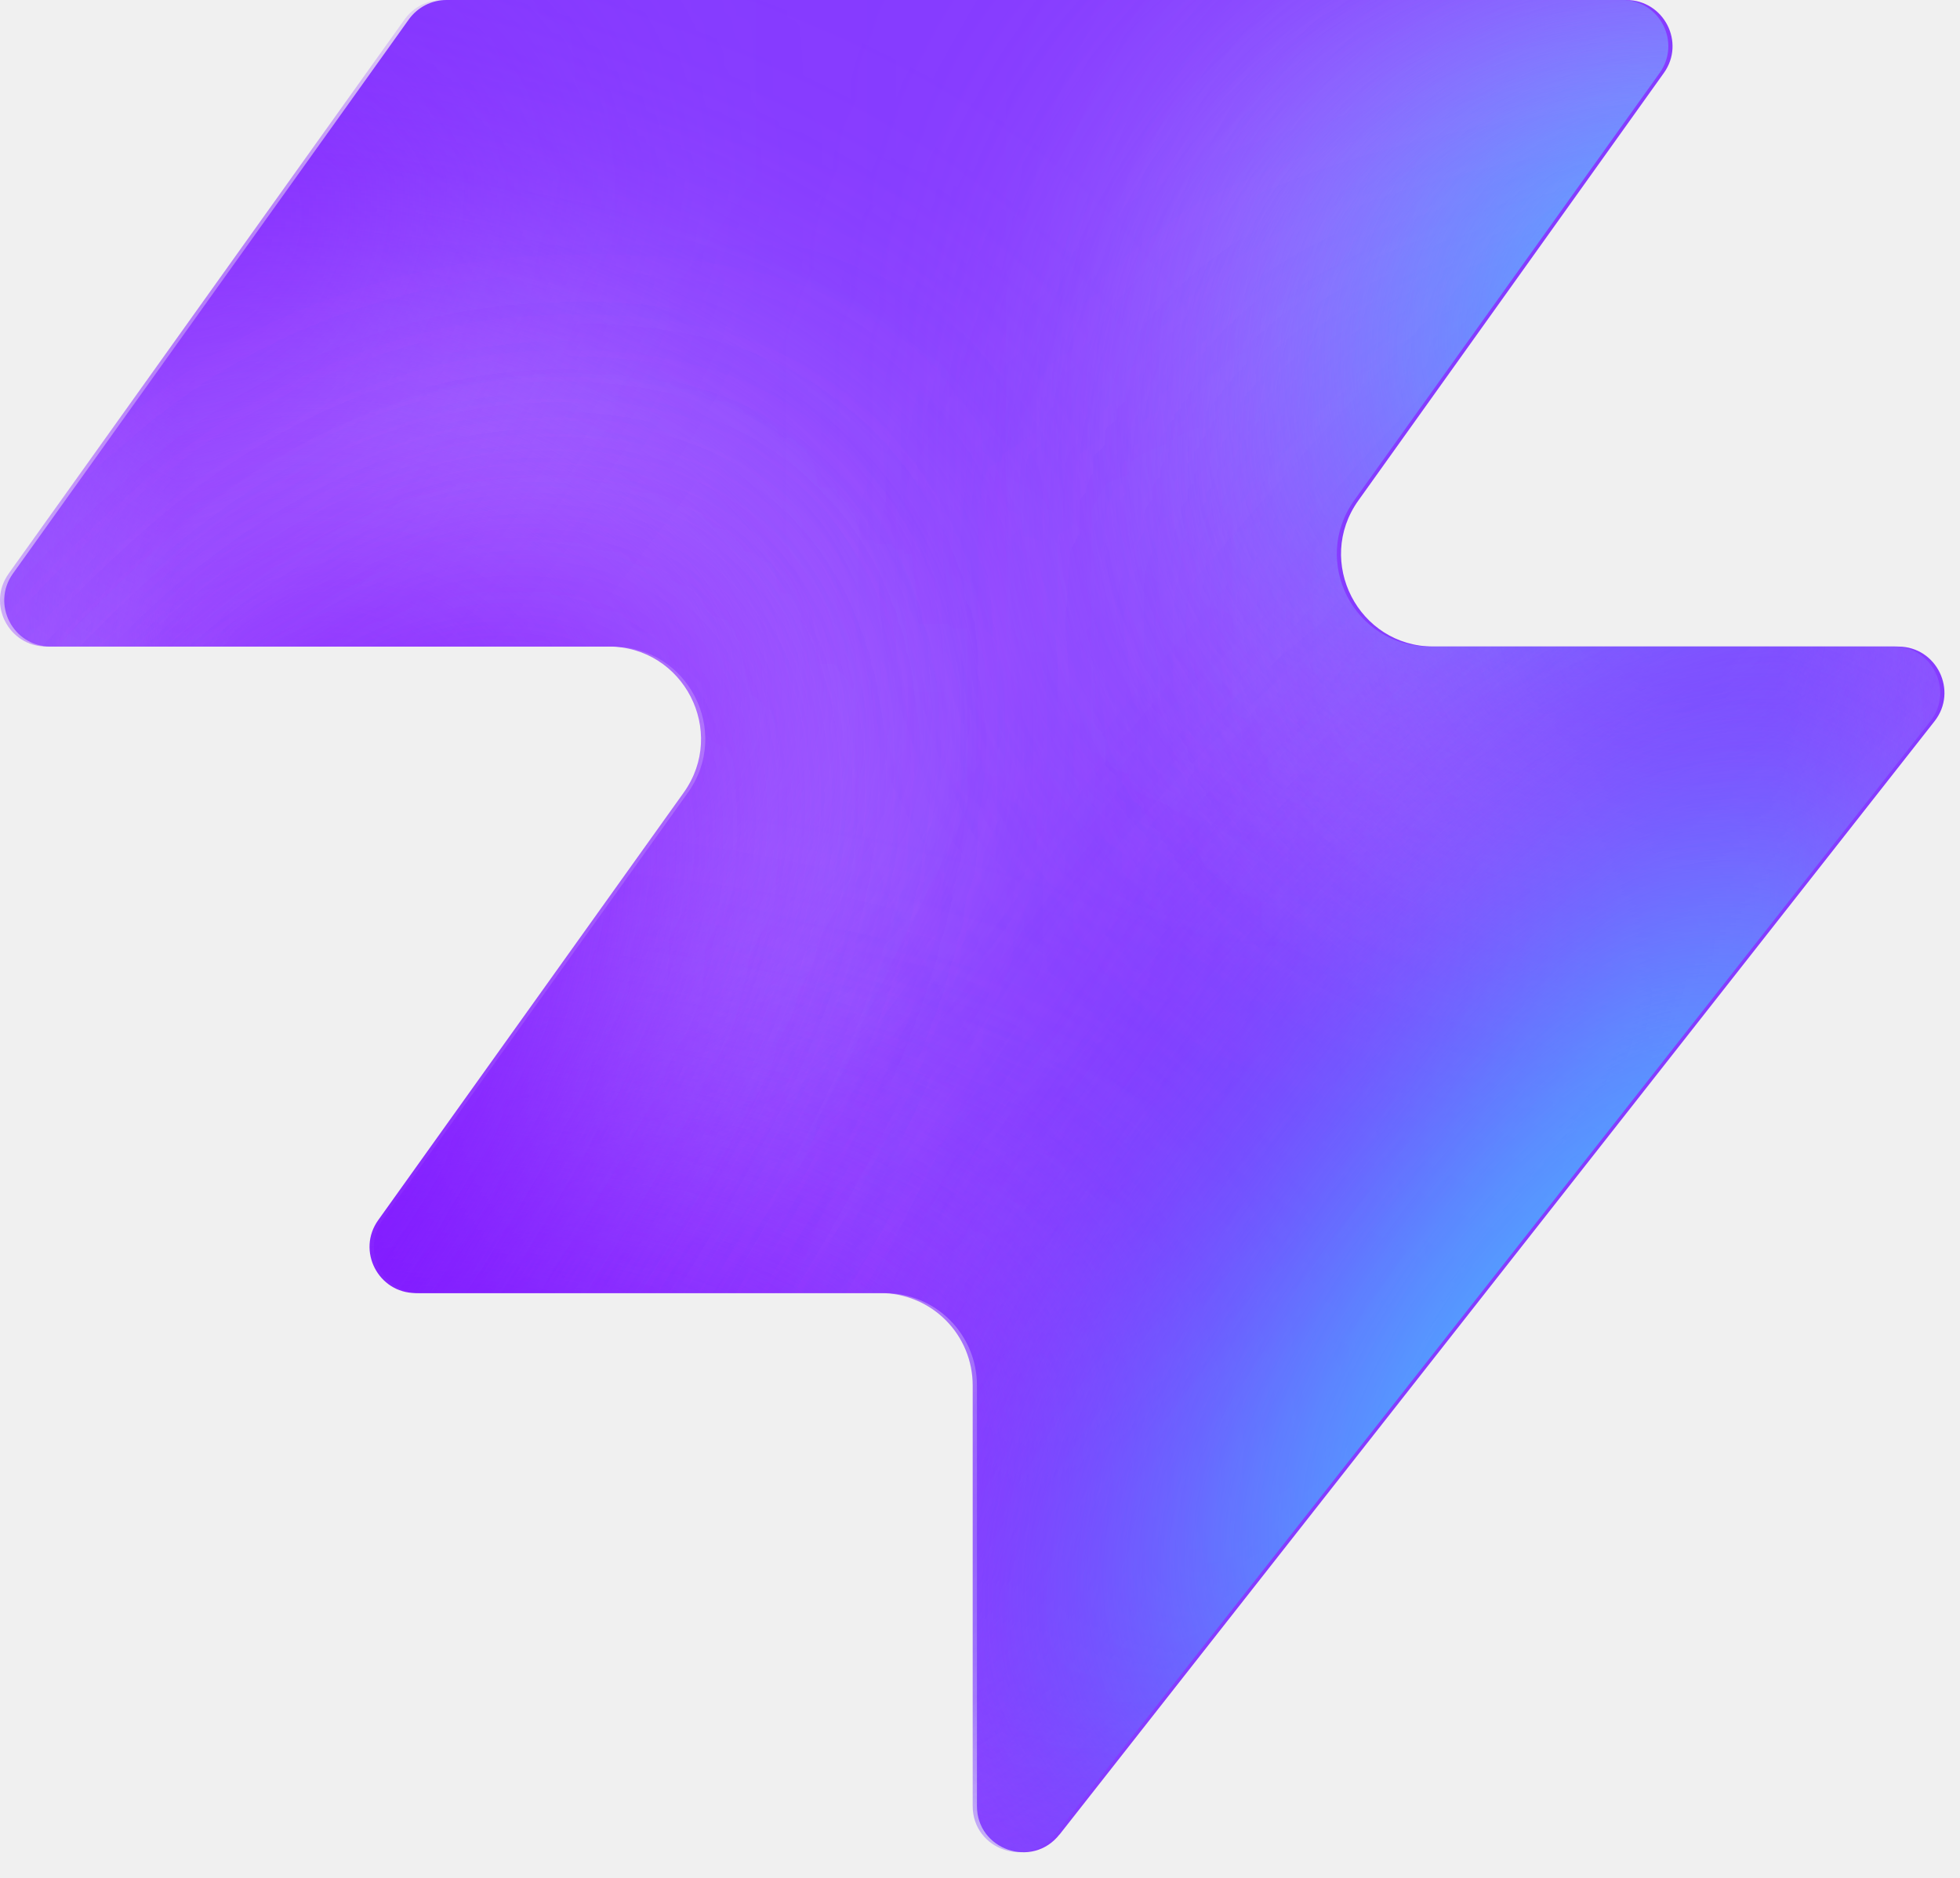
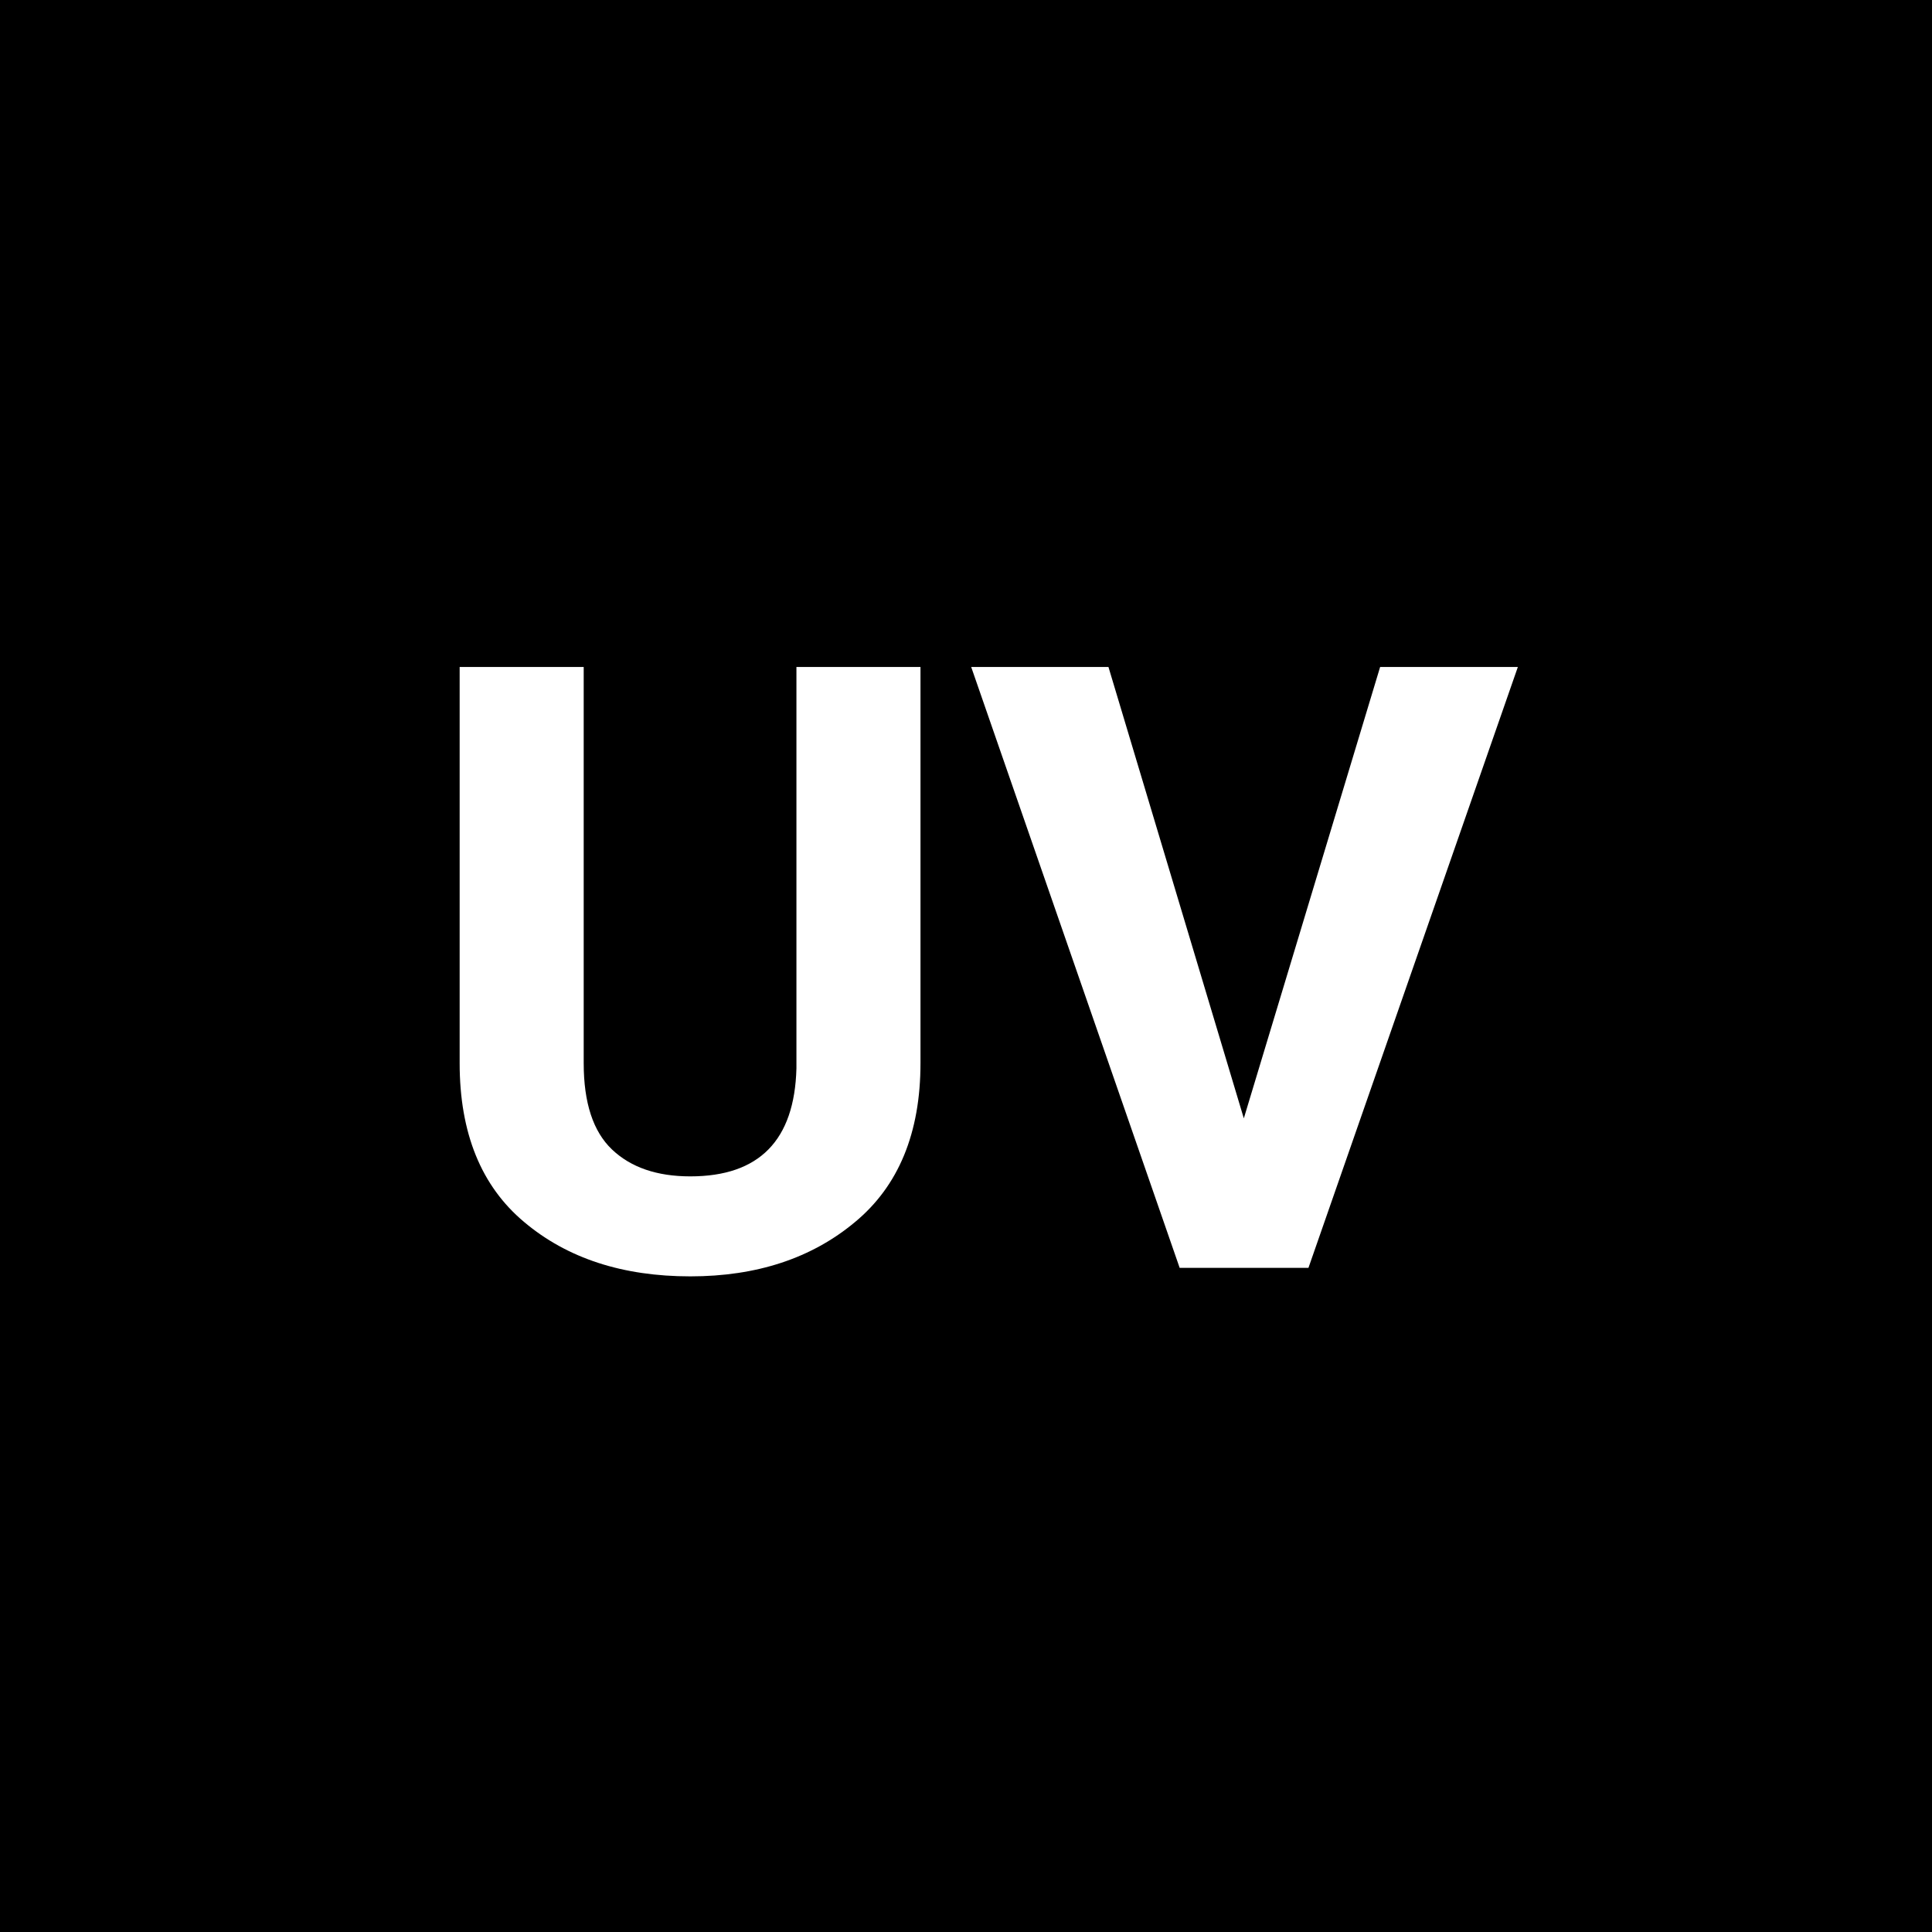
- <svg xmlns="http://www.w3.org/2000/svg" width="48" height="46" fill="none" viewBox="0 0 48 46">
-   <path fill="#863bff" d="M25.946 44.938c-.664.845-2.021.375-2.021-.698V33.937a2.26 2.26 0 0 0-2.262-2.262H10.287c-.92 0-1.456-1.04-.92-1.788l7.48-10.471c1.07-1.497 0-3.578-1.842-3.578H1.237c-.92 0-1.456-1.04-.92-1.788L10.013.474c.214-.297.556-.474.92-.474h28.894c.92 0 1.456 1.04.92 1.788l-7.48 10.471c-1.07 1.498 0 3.579 1.842 3.579h11.377c.943 0 1.473 1.088.89 1.83L25.947 44.94z" style="fill:#863bff;fill:color(display-p3 .525 .23 1);fill-opacity:1" />
-   <mask id="a" width="48" height="46" x="0" y="0" maskUnits="userSpaceOnUse" style="mask-type:alpha">
-     <path fill="#000" d="M25.842 44.938c-.664.844-2.021.375-2.021-.698V33.937a2.26 2.26 0 0 0-2.262-2.262H10.183c-.92 0-1.456-1.04-.92-1.788l7.48-10.471c1.07-1.498 0-3.579-1.842-3.579H1.133c-.92 0-1.456-1.04-.92-1.787L9.91.473c.214-.297.556-.474.92-.474h28.894c.92 0 1.456 1.04.92 1.788l-7.48 10.471c-1.07 1.498 0 3.578 1.842 3.578h11.377c.943 0 1.473 1.088.89 1.832L25.843 44.94z" style="fill:#000;fill-opacity:1" />
-   </mask>
-   <g mask="url(#a)">
-     <g filter="url(#b)">
-       <ellipse cx="5.508" cy="14.704" fill="#ede6ff" rx="5.508" ry="14.704" style="fill:#ede6ff;fill:color(display-p3 .927 .903 1);fill-opacity:1" transform="matrix(.00324 1 1 -.00324 -4.47 31.516)" />
-     </g>
-     <g filter="url(#c)">
-       <ellipse cx="10.399" cy="29.851" fill="#ede6ff" rx="10.399" ry="29.851" style="fill:#ede6ff;fill:color(display-p3 .927 .903 1);fill-opacity:1" transform="matrix(.00324 1 1 -.00324 -39.328 7.883)" />
-     </g>
-     <g filter="url(#d)">
-       <ellipse cx="5.508" cy="30.487" fill="#7e14ff" rx="5.508" ry="30.487" style="fill:#7e14ff;fill:color(display-p3 .492 .077 1);fill-opacity:1" transform="rotate(89.814 -25.913 -14.639)scale(1 -1)" />
-     </g>
-     <g filter="url(#e)">
-       <ellipse cx="5.508" cy="30.599" fill="#7e14ff" rx="5.508" ry="30.599" style="fill:#7e14ff;fill:color(display-p3 .492 .077 1);fill-opacity:1" transform="rotate(89.814 -32.644 -3.334)scale(1 -1)" />
-     </g>
-     <g filter="url(#f)">
-       <ellipse cx="5.508" cy="30.599" fill="#7e14ff" rx="5.508" ry="30.599" style="fill:#7e14ff;fill:color(display-p3 .492 .077 1);fill-opacity:1" transform="matrix(.00324 1 1 -.00324 -34.34 30.47)" />
-     </g>
-     <g filter="url(#g)">
-       <ellipse cx="14.072" cy="22.078" fill="#ede6ff" rx="14.072" ry="22.078" style="fill:#ede6ff;fill:color(display-p3 .927 .903 1);fill-opacity:1" transform="rotate(93.35 24.506 48.493)scale(-1 1)" />
-     </g>
-     <g filter="url(#h)">
-       <ellipse cx="3.47" cy="21.501" fill="#7e14ff" rx="3.47" ry="21.501" style="fill:#7e14ff;fill:color(display-p3 .492 .077 1);fill-opacity:1" transform="rotate(89.009 28.708 47.59)scale(-1 1)" />
-     </g>
-     <g filter="url(#i)">
-       <ellipse cx="3.47" cy="21.501" fill="#7e14ff" rx="3.47" ry="21.501" style="fill:#7e14ff;fill:color(display-p3 .492 .077 1);fill-opacity:1" transform="rotate(89.009 28.708 47.59)scale(-1 1)" />
-     </g>
-     <g filter="url(#j)">
-       <ellipse cx=".387" cy="8.972" fill="#7e14ff" rx="4.407" ry="29.108" style="fill:#7e14ff;fill:color(display-p3 .492 .077 1);fill-opacity:1" transform="rotate(39.51 .387 8.972)" />
-     </g>
-     <g filter="url(#k)">
-       <ellipse cx="47.523" cy="-6.092" fill="#7e14ff" rx="4.407" ry="29.108" style="fill:#7e14ff;fill:color(display-p3 .492 .077 1);fill-opacity:1" transform="rotate(37.892 47.523 -6.092)" />
-     </g>
-     <g filter="url(#l)">
-       <ellipse cx="41.412" cy="6.333" fill="#47bfff" rx="5.971" ry="9.665" style="fill:#47bfff;fill:color(display-p3 .28 .748 1);fill-opacity:1" transform="rotate(37.892 41.412 6.333)" />
-     </g>
-     <g filter="url(#m)">
-       <ellipse cx="-1.879" cy="38.332" fill="#7e14ff" rx="4.407" ry="29.108" style="fill:#7e14ff;fill:color(display-p3 .492 .077 1);fill-opacity:1" transform="rotate(37.892 -1.88 38.332)" />
-     </g>
-     <g filter="url(#n)">
-       <ellipse cx="-1.879" cy="38.332" fill="#7e14ff" rx="4.407" ry="29.108" style="fill:#7e14ff;fill:color(display-p3 .492 .077 1);fill-opacity:1" transform="rotate(37.892 -1.88 38.332)" />
-     </g>
-     <g filter="url(#o)">
-       <ellipse cx="35.651" cy="29.907" fill="#7e14ff" rx="4.407" ry="29.108" style="fill:#7e14ff;fill:color(display-p3 .492 .077 1);fill-opacity:1" transform="rotate(37.892 35.651 29.907)" />
-     </g>
-     <g filter="url(#p)">
-       <ellipse cx="38.418" cy="32.4" fill="#47bfff" rx="5.971" ry="15.297" style="fill:#47bfff;fill:color(display-p3 .28 .748 1);fill-opacity:1" transform="rotate(37.892 38.418 32.4)" />
-     </g>
-   </g>
-   <defs>
-     <filter id="b" width="60.045" height="41.654" x="-19.77" y="16.149" color-interpolation-filters="sRGB" filterUnits="userSpaceOnUse">
-       <feFlood flood-opacity="0" result="BackgroundImageFix" />
-       <feBlend in="SourceGraphic" in2="BackgroundImageFix" result="shape" />
-       <feGaussianBlur result="effect1_foregroundBlur_2002_17158" stdDeviation="7.659" />
-     </filter>
-     <filter id="c" width="90.34" height="51.437" x="-54.613" y="-7.533" color-interpolation-filters="sRGB" filterUnits="userSpaceOnUse">
-       <feFlood flood-opacity="0" result="BackgroundImageFix" />
-       <feBlend in="SourceGraphic" in2="BackgroundImageFix" result="shape" />
-       <feGaussianBlur result="effect1_foregroundBlur_2002_17158" stdDeviation="7.659" />
-     </filter>
-     <filter id="d" width="79.355" height="29.4" x="-49.64" y="2.03" color-interpolation-filters="sRGB" filterUnits="userSpaceOnUse">
-       <feFlood flood-opacity="0" result="BackgroundImageFix" />
-       <feBlend in="SourceGraphic" in2="BackgroundImageFix" result="shape" />
-       <feGaussianBlur result="effect1_foregroundBlur_2002_17158" stdDeviation="4.596" />
-     </filter>
-     <filter id="e" width="79.579" height="29.4" x="-45.045" y="20.029" color-interpolation-filters="sRGB" filterUnits="userSpaceOnUse">
-       <feFlood flood-opacity="0" result="BackgroundImageFix" />
-       <feBlend in="SourceGraphic" in2="BackgroundImageFix" result="shape" />
-       <feGaussianBlur result="effect1_foregroundBlur_2002_17158" stdDeviation="4.596" />
-     </filter>
-     <filter id="f" width="79.579" height="29.4" x="-43.513" y="21.178" color-interpolation-filters="sRGB" filterUnits="userSpaceOnUse">
-       <feFlood flood-opacity="0" result="BackgroundImageFix" />
-       <feBlend in="SourceGraphic" in2="BackgroundImageFix" result="shape" />
-       <feGaussianBlur result="effect1_foregroundBlur_2002_17158" stdDeviation="4.596" />
-     </filter>
-     <filter id="g" width="74.749" height="58.852" x="15.756" y="-17.901" color-interpolation-filters="sRGB" filterUnits="userSpaceOnUse">
-       <feFlood flood-opacity="0" result="BackgroundImageFix" />
-       <feBlend in="SourceGraphic" in2="BackgroundImageFix" result="shape" />
-       <feGaussianBlur result="effect1_foregroundBlur_2002_17158" stdDeviation="7.659" />
-     </filter>
-     <filter id="h" width="61.377" height="25.362" x="23.548" y="2.284" color-interpolation-filters="sRGB" filterUnits="userSpaceOnUse">
-       <feFlood flood-opacity="0" result="BackgroundImageFix" />
-       <feBlend in="SourceGraphic" in2="BackgroundImageFix" result="shape" />
-       <feGaussianBlur result="effect1_foregroundBlur_2002_17158" stdDeviation="4.596" />
-     </filter>
-     <filter id="i" width="61.377" height="25.362" x="23.548" y="2.284" color-interpolation-filters="sRGB" filterUnits="userSpaceOnUse">
-       <feFlood flood-opacity="0" result="BackgroundImageFix" />
-       <feBlend in="SourceGraphic" in2="BackgroundImageFix" result="shape" />
-       <feGaussianBlur result="effect1_foregroundBlur_2002_17158" stdDeviation="4.596" />
-     </filter>
-     <filter id="j" width="56.045" height="63.649" x="-27.636" y="-22.853" color-interpolation-filters="sRGB" filterUnits="userSpaceOnUse">
-       <feFlood flood-opacity="0" result="BackgroundImageFix" />
-       <feBlend in="SourceGraphic" in2="BackgroundImageFix" result="shape" />
-       <feGaussianBlur result="effect1_foregroundBlur_2002_17158" stdDeviation="4.596" />
-     </filter>
-     <filter id="k" width="54.814" height="64.646" x="20.116" y="-38.415" color-interpolation-filters="sRGB" filterUnits="userSpaceOnUse">
-       <feFlood flood-opacity="0" result="BackgroundImageFix" />
-       <feBlend in="SourceGraphic" in2="BackgroundImageFix" result="shape" />
-       <feGaussianBlur result="effect1_foregroundBlur_2002_17158" stdDeviation="4.596" />
-     </filter>
-     <filter id="l" width="33.541" height="35.313" x="24.641" y="-11.323" color-interpolation-filters="sRGB" filterUnits="userSpaceOnUse">
-       <feFlood flood-opacity="0" result="BackgroundImageFix" />
-       <feBlend in="SourceGraphic" in2="BackgroundImageFix" result="shape" />
-       <feGaussianBlur result="effect1_foregroundBlur_2002_17158" stdDeviation="4.596" />
-     </filter>
-     <filter id="m" width="54.814" height="64.646" x="-29.286" y="6.009" color-interpolation-filters="sRGB" filterUnits="userSpaceOnUse">
-       <feFlood flood-opacity="0" result="BackgroundImageFix" />
-       <feBlend in="SourceGraphic" in2="BackgroundImageFix" result="shape" />
-       <feGaussianBlur result="effect1_foregroundBlur_2002_17158" stdDeviation="4.596" />
-     </filter>
-     <filter id="n" width="54.814" height="64.646" x="-29.286" y="6.009" color-interpolation-filters="sRGB" filterUnits="userSpaceOnUse">
-       <feFlood flood-opacity="0" result="BackgroundImageFix" />
-       <feBlend in="SourceGraphic" in2="BackgroundImageFix" result="shape" />
-       <feGaussianBlur result="effect1_foregroundBlur_2002_17158" stdDeviation="4.596" />
-     </filter>
-     <filter id="o" width="54.814" height="64.646" x="8.244" y="-2.416" color-interpolation-filters="sRGB" filterUnits="userSpaceOnUse">
-       <feFlood flood-opacity="0" result="BackgroundImageFix" />
-       <feBlend in="SourceGraphic" in2="BackgroundImageFix" result="shape" />
-       <feGaussianBlur result="effect1_foregroundBlur_2002_17158" stdDeviation="4.596" />
-     </filter>
-     <filter id="p" width="39.409" height="43.623" x="18.713" y="10.588" color-interpolation-filters="sRGB" filterUnits="userSpaceOnUse">
-       <feFlood flood-opacity="0" result="BackgroundImageFix" />
-       <feBlend in="SourceGraphic" in2="BackgroundImageFix" result="shape" />
-       <feGaussianBlur result="effect1_foregroundBlur_2002_17158" stdDeviation="4.596" />
-     </filter>
-   </defs>
+ <svg xmlns="http://www.w3.org/2000/svg" width="64" height="64" viewBox="0 0 64 64">
+   <rect width="64" height="64" fill="#000000" />
+   <text x="32" y="42" font-family="system-ui, -apple-system, Segoe UI, Roboto, sans-serif" font-size="28" font-weight="700" fill="#ffffff" text-anchor="middle">UV</text>
</svg>
